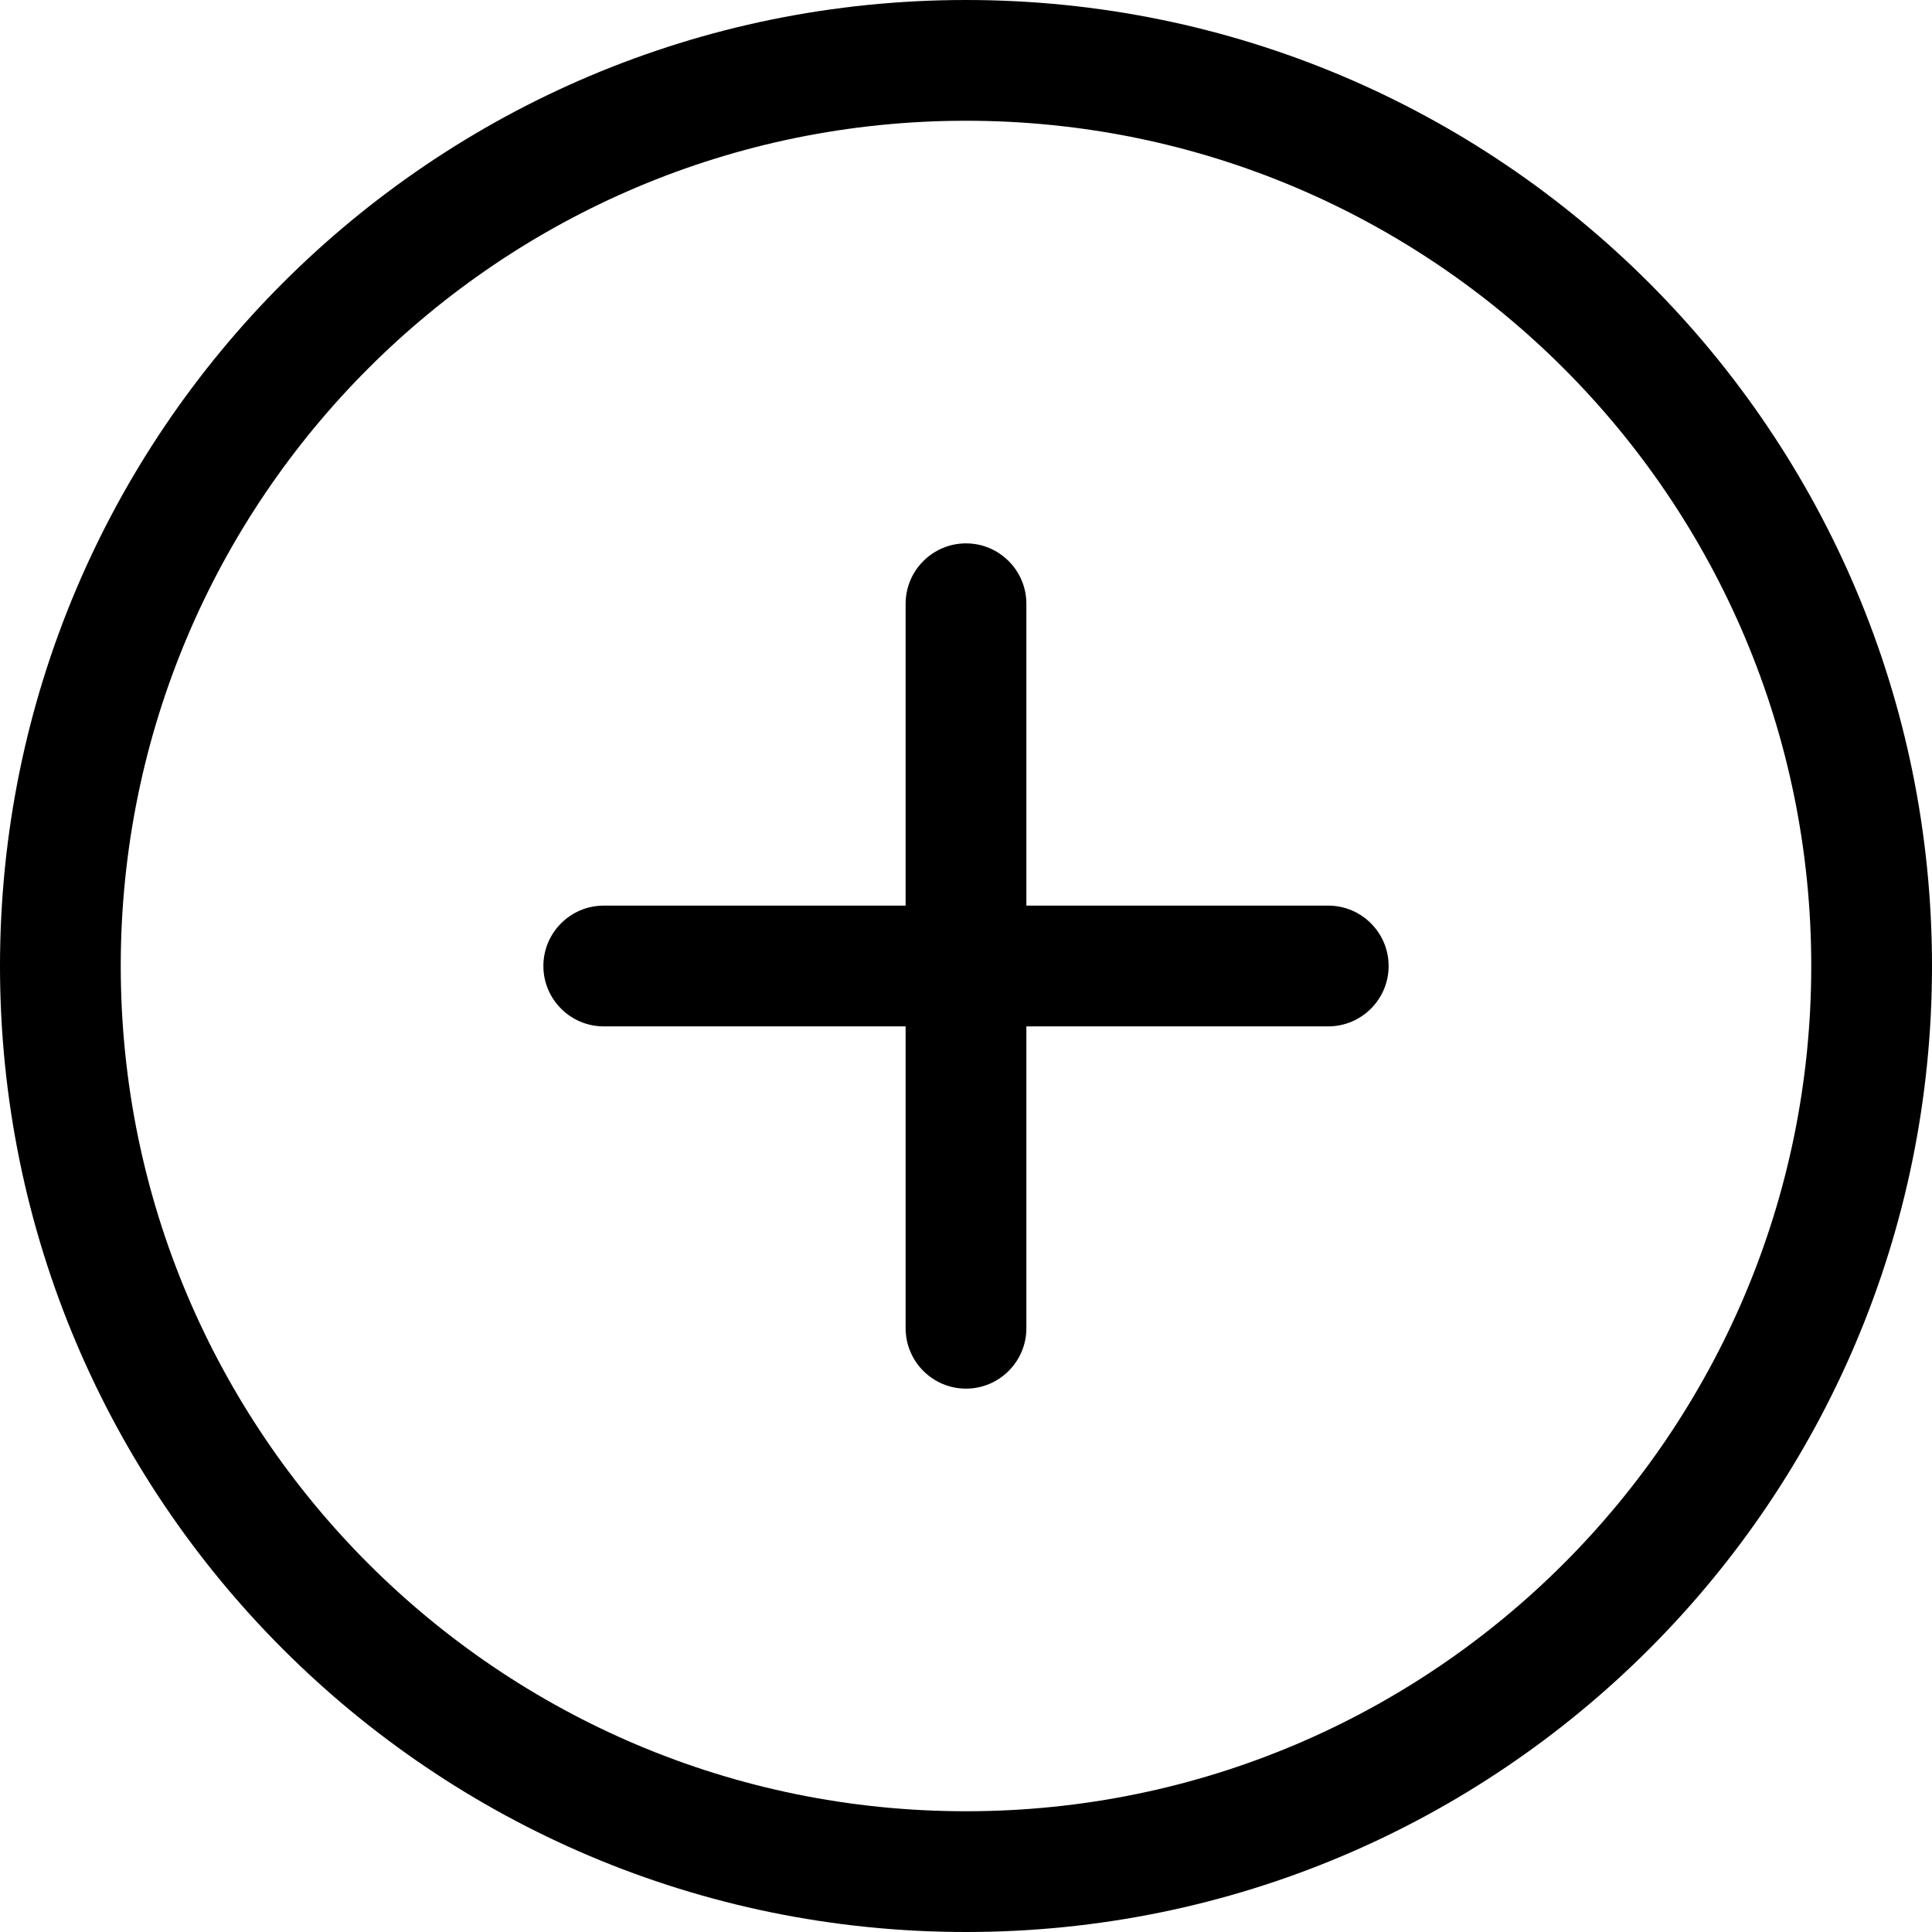
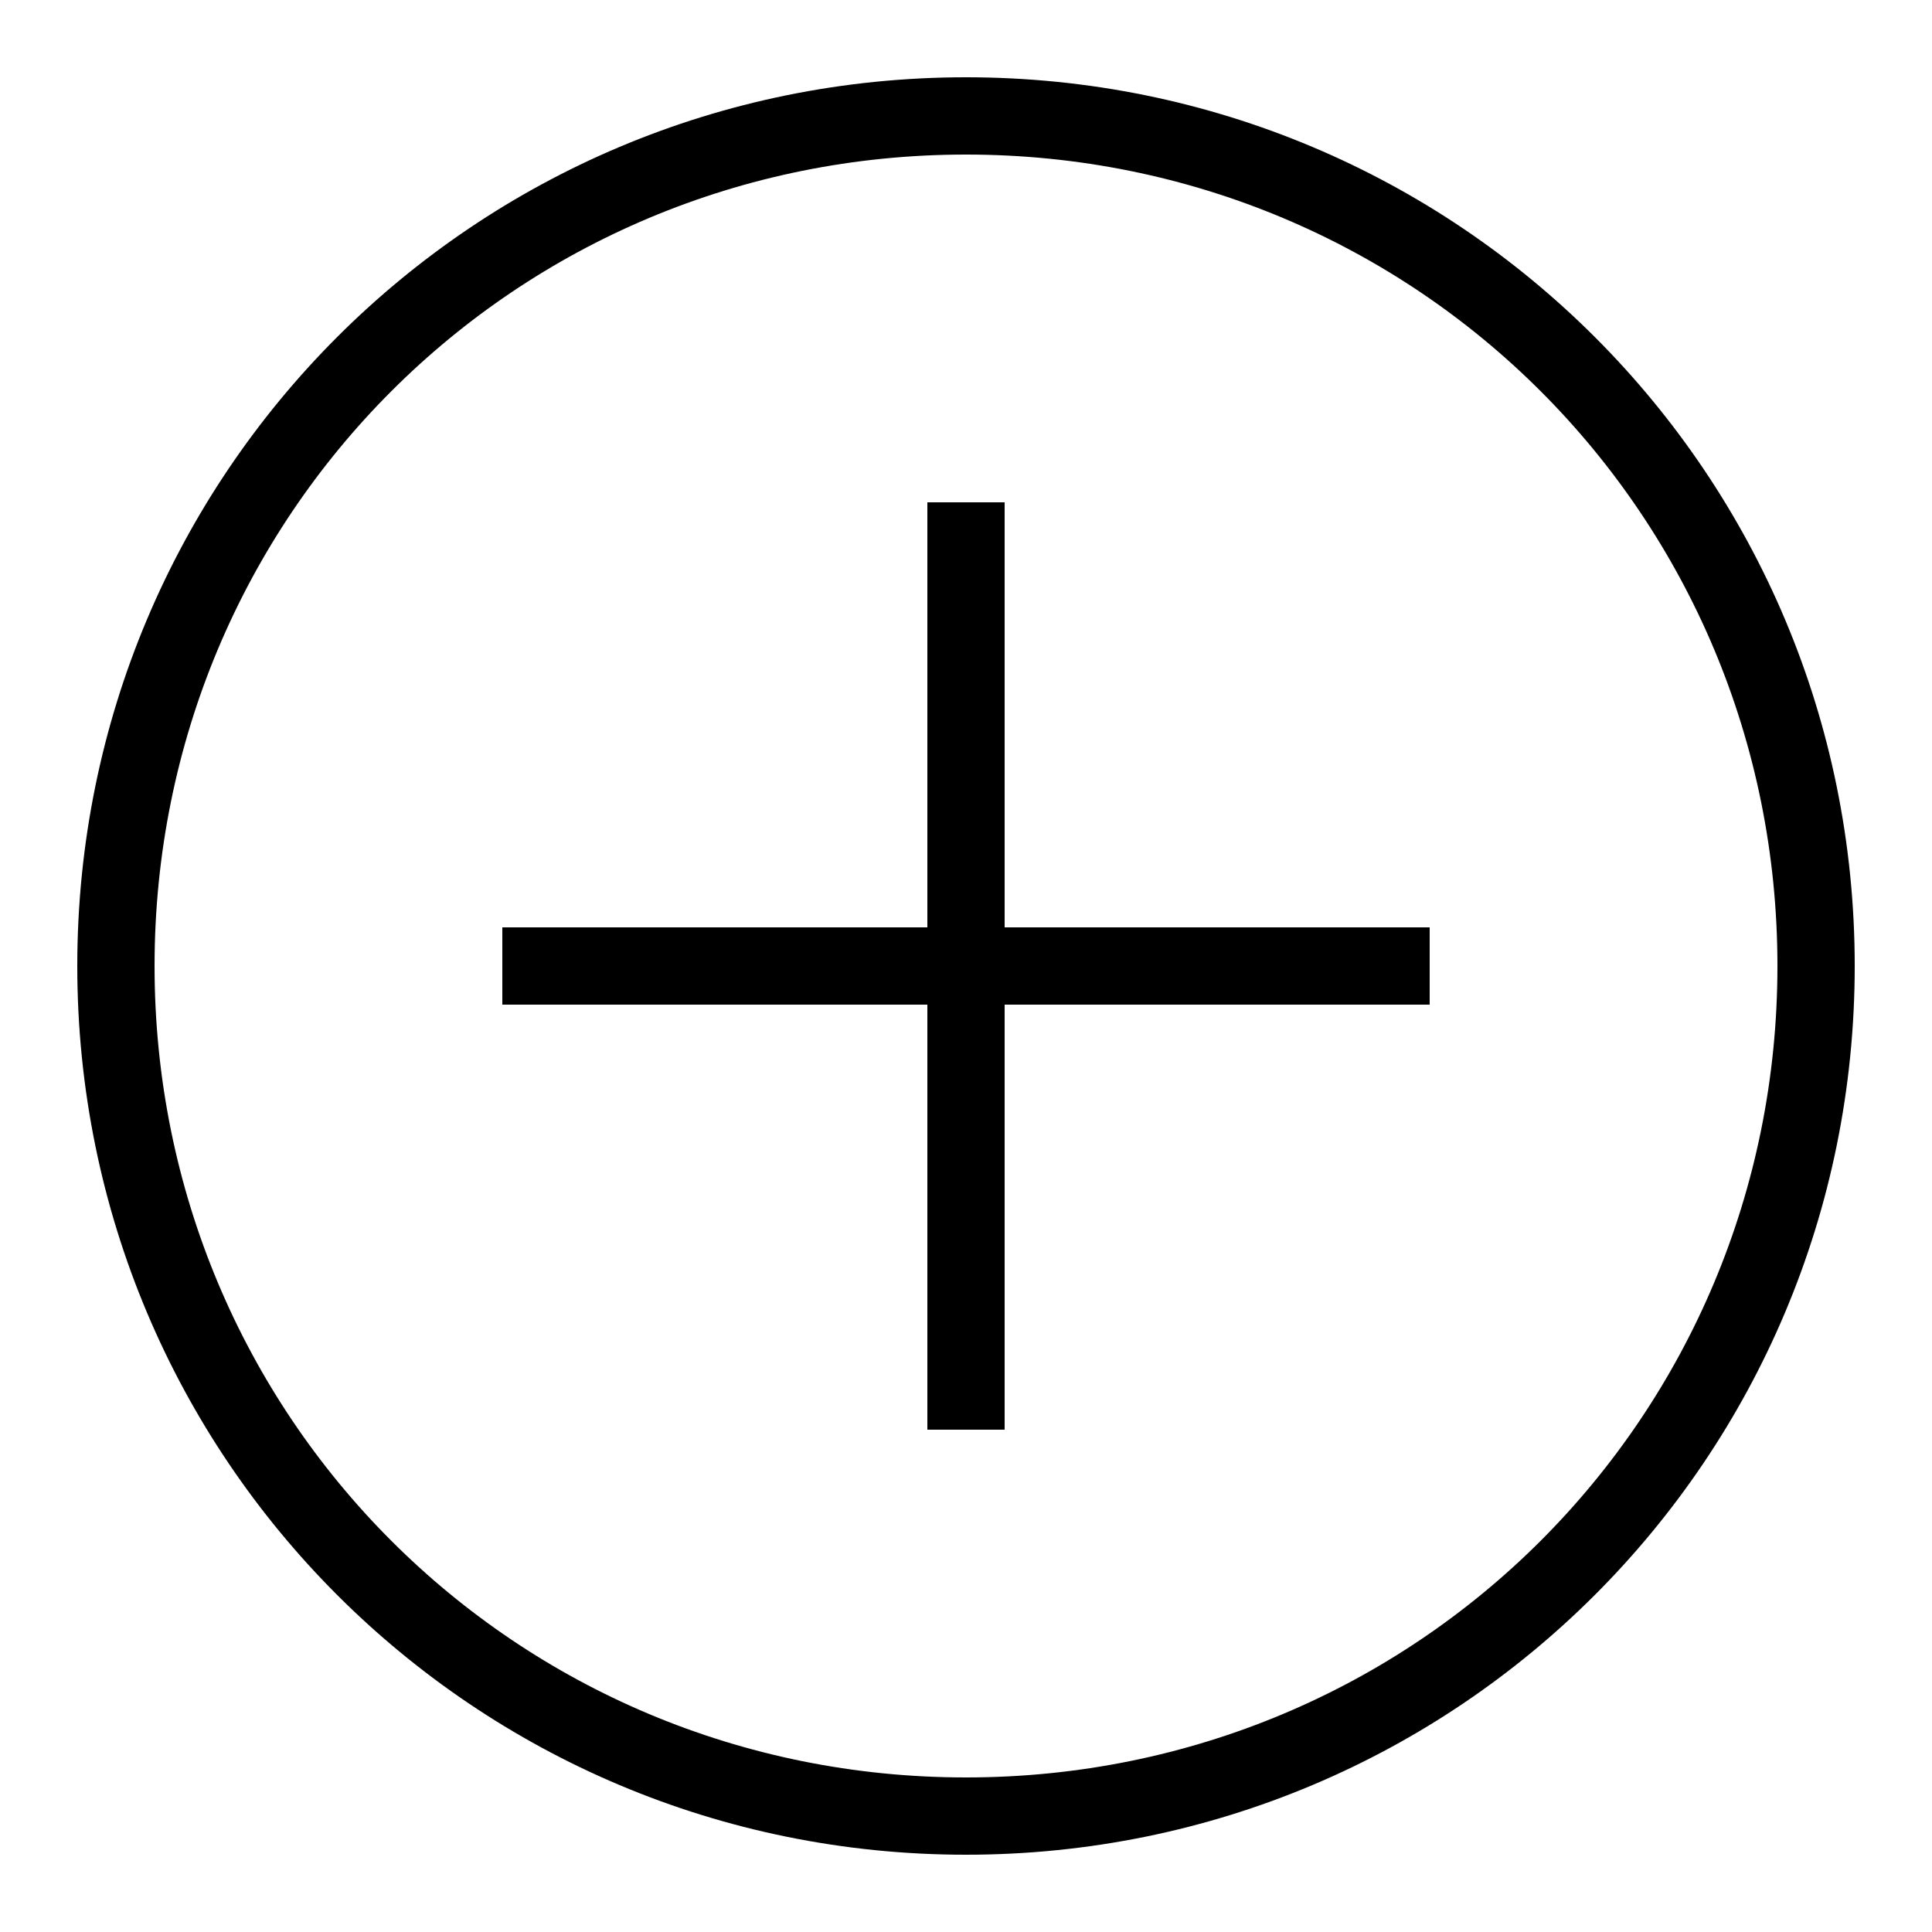
- <svg xmlns="http://www.w3.org/2000/svg" width="30px" height="30px" viewBox="0 0 32 32" version="1.1">
-   <defs>
- 
-     </defs>
-   <g id="Page-1" stroke="none" stroke-width="1" fill="none" fill-rule="evenodd">
-     <g id="Icon-Set" transform="translate(-464, -1087)" fill="#000000">
-       <path d="M480,1117 C472.268,1117 466,1110.73 466,1103 C466,1095.27 472.268,1089 480,1089 C487.732,1089 494,1095.27 494,1103 C494,1110.73 487.732,1117 480,1117 L480,1117 Z M480,1087 C471.163,1087 464,1094.16 464,1103 C464,1111.84 471.163,1119 480,1119 C488.837,1119 496,1111.84 496,1103 C496,1094.16 488.837,1087 480,1087 L480,1087 Z M486,1102 L481,1102 L481,1097 C481,1096.45 480.553,1096 480,1096 C479.447,1096 479,1096.45 479,1097 L479,1102 L474,1102 C473.447,1102 473,1102.45 473,1103 C473,1103.55 473.447,1104 474,1104 L479,1104 L479,1109 C479,1109.55 479.447,1110 480,1110 C480.553,1110 481,1109.55 481,1109 L481,1104 L486,1104 C486.553,1104 487,1103.55 487,1103 C487,1102.45 486.553,1102 486,1102 L486,1102 Z" id="plus-circle">
- 
-             </path>
-     </g>
-   </g>
+ <svg xmlns="http://www.w3.org/2000/svg" x="0px" y="0px" width="30" height="30" viewBox="0 0 50 50">
+   <path d="M 25 2 C 12.264 2 2 12.264 2 25 C 2 37.736 12.264 48 25 48 C 37.736 48 48 37.736 48 25 C 48 12.264 37.736 2 25 2 z M 25 4 C 36.664 4 46 13.336 46 25 C 46 36.664 36.664 46 25 46 C 13.336 46 4 36.664 4 25 C 4 13.336 13.336 4 25 4 z M 24 13 L 24 24 L 13 24 L 13 26 L 24 26 L 24 37 L 26 37 L 26 26 L 37 26 L 37 24 L 26 24 L 26 13 L 24 13 z">
+     </path>
</svg>
